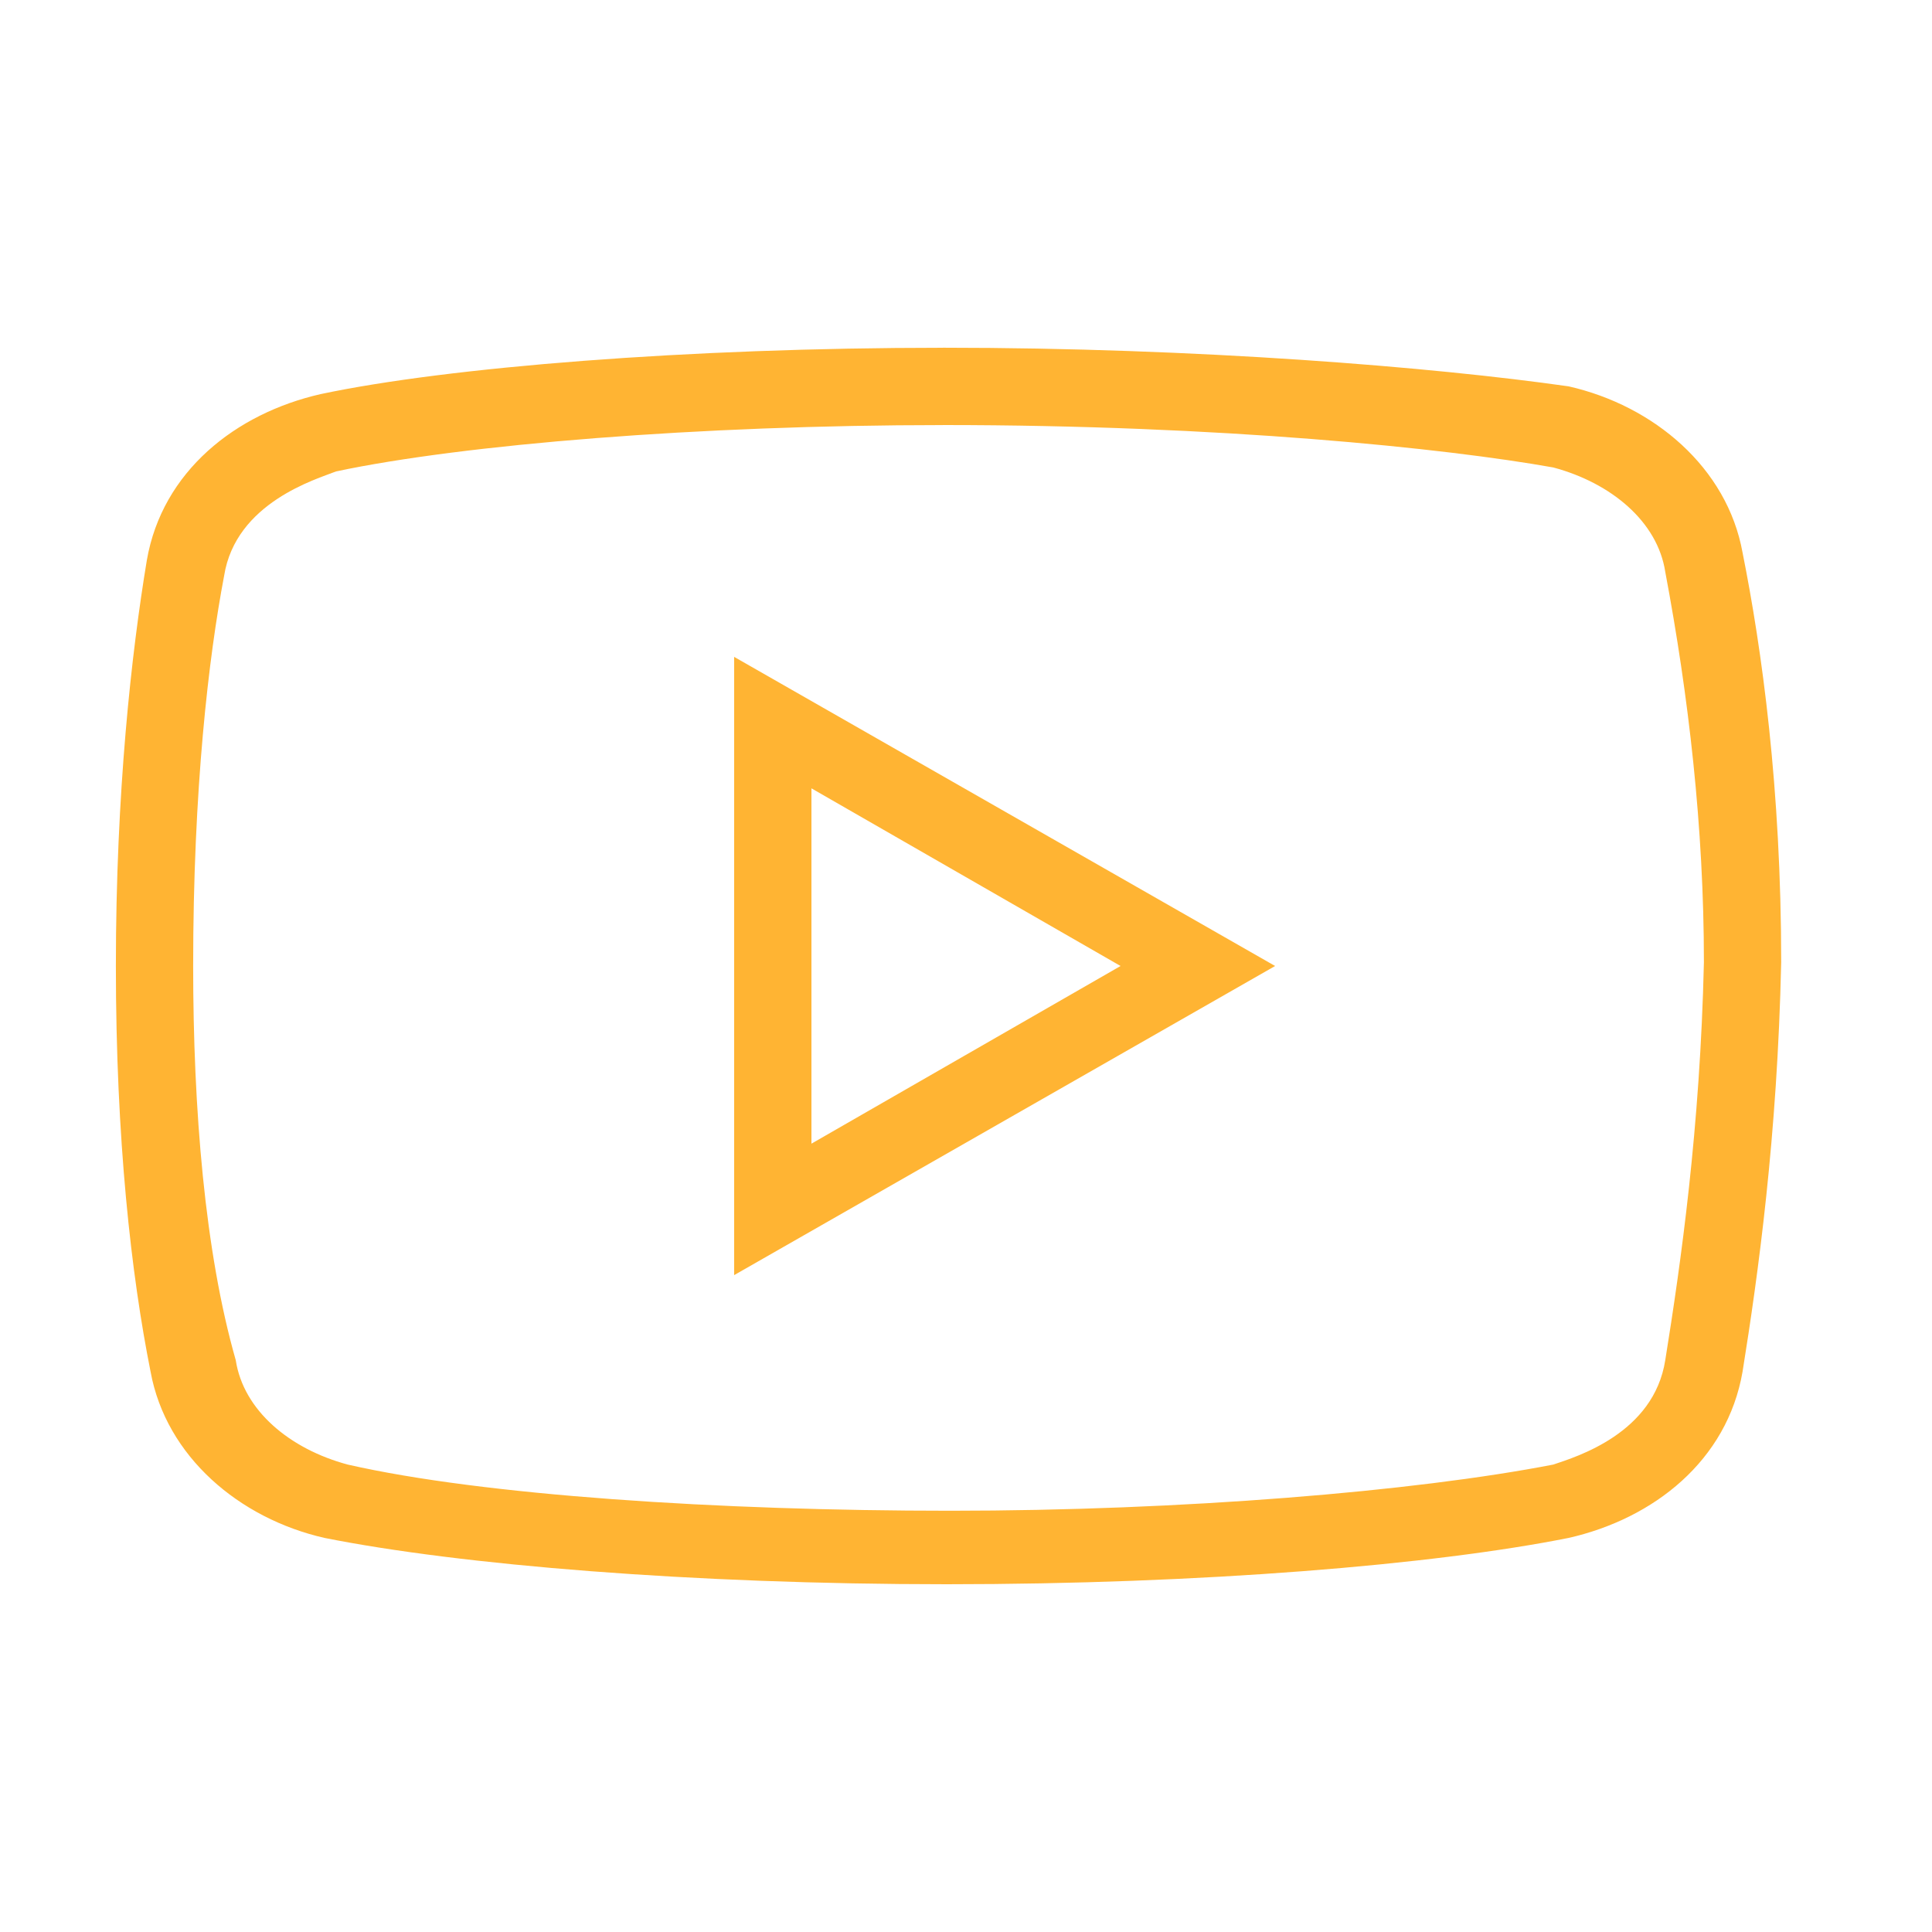
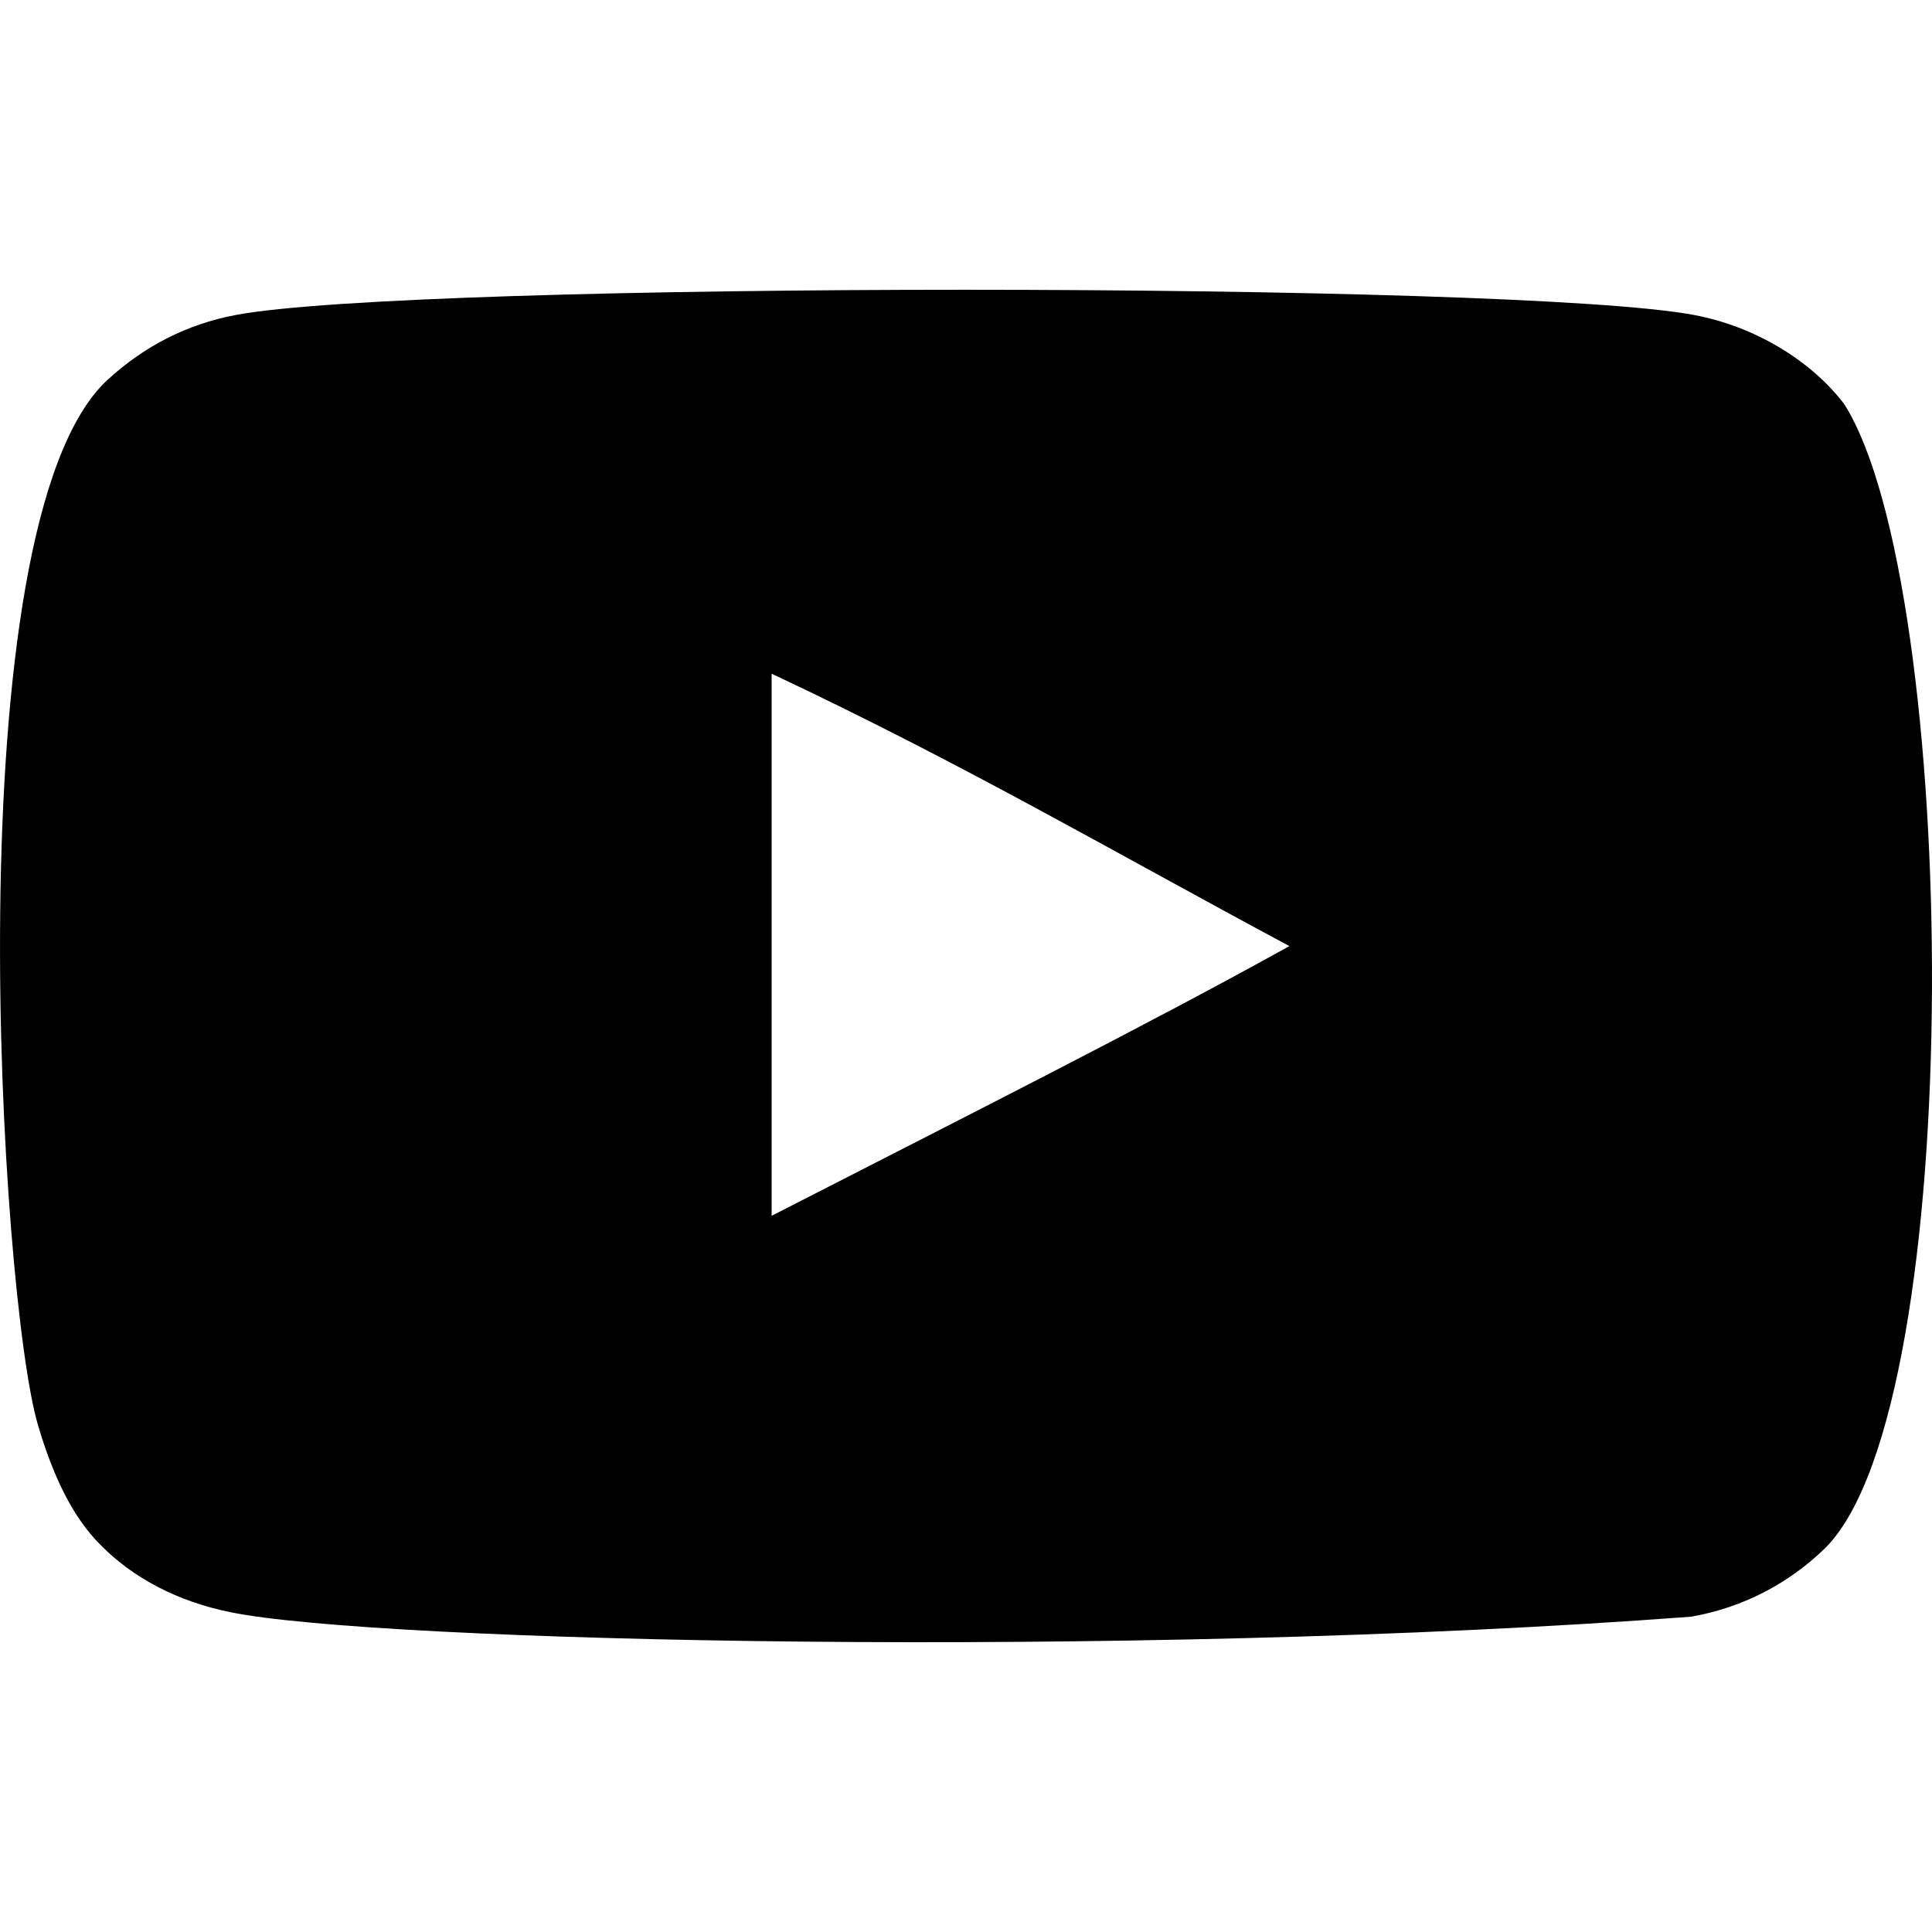
- <svg xmlns="http://www.w3.org/2000/svg" viewBox="0,0,256,256" width="250px" height="250px" fill-rule="nonzero">
-   <g fill="#ffb433" fill-rule="nonzero" stroke="none" stroke-width="1" stroke-linecap="butt" stroke-linejoin="miter" stroke-miterlimit="10" stroke-dasharray="" stroke-dashoffset="0" font-family="none" font-weight="none" font-size="none" text-anchor="none" style="mix-blend-mode: normal">
-     <g transform="scale(5.12,5.12)">
-       <path d="M24.402,9c-6.602,0 -12.801,0.5 -16.102,1.199c-2.199,0.5 -4.102,2 -4.5,4.301c-0.398,2.398 -0.801,6 -0.801,10.5c0,4.5 0.398,8 0.898,10.5c0.402,2.199 2.301,3.801 4.5,4.301c3.504,0.699 9.5,1.199 16.102,1.199c6.602,0 12.598,-0.5 16.098,-1.199c2.203,-0.5 4.102,-2 4.5,-4.301c0.402,-2.5 0.902,-6.098 1,-10.598c0,-4.5 -0.5,-8.102 -1,-10.602c-0.398,-2.199 -2.297,-3.801 -4.5,-4.301c-3.5,-0.5 -9.598,-1 -16.195,-1zM24.402,11c7.199,0 12.996,0.598 15.797,1.098c1.5,0.402 2.699,1.402 2.898,2.703c0.602,3.199 1,6.602 1,10.102c-0.098,4.297 -0.598,7.797 -1,10.297c-0.297,1.898 -2.297,2.5 -2.898,2.703c-3.602,0.699 -9.602,1.195 -15.602,1.195c-6,0 -12.098,-0.398 -15.598,-1.195c-1.5,-0.402 -2.699,-1.402 -2.898,-2.703c-0.801,-2.801 -1.102,-6.5 -1.102,-10.199c0,-4.602 0.402,-8 0.801,-10.098c0.301,-1.902 2.398,-2.504 2.898,-2.703c3.301,-0.699 9.402,-1.199 15.703,-1.199zM19,17v16l14,-8zM21,20.402l8,4.598l-8,4.598z" />
+ <svg xmlns="http://www.w3.org/2000/svg" width="800px" height="800px" viewBox="0 -3 20 20" version="1.1">
+   <defs>
+ 
+ </defs>
+   <g id="Page-1" stroke="none" stroke-width="1" fill="none" fill-rule="evenodd">
+     <g id="Dribbble-Light-Preview" transform="translate(-300, -7442)" fill="#000000">
+       <g id="icons" transform="translate(56, 160)">
+         <path d="M251.988,7291.586 L251.988,7285.974 C253.981,7286.912 255.524,7287.817 257.348,7288.794 C255.843,7289.628 253.981,7290.565 251.988,7291.586 M263.091,7283.183 C262.747,7282.73 262.162,7282.378 261.538,7282.261 C259.705,7281.913 248.271,7281.912 246.439,7282.261 C245.939,7282.355 245.494,7282.582 245.111,7282.934 C243.5,7284.429 244.005,7292.452 244.393,7293.751 C244.557,7294.313 244.768,7294.719 245.034,7294.986 C245.376,7295.338 245.845,7295.58 246.384,7295.689 C247.893,7296.001 255.668,7296.175 261.506,7295.736 C262.044,7295.642 262.52,7295.391 262.896,7295.024 C264.386,7293.535 264.284,7285.062 263.091,7283.183" id="youtube-[#168]">
+ 
+ </path>
+       </g>
    </g>
  </g>
</svg>
